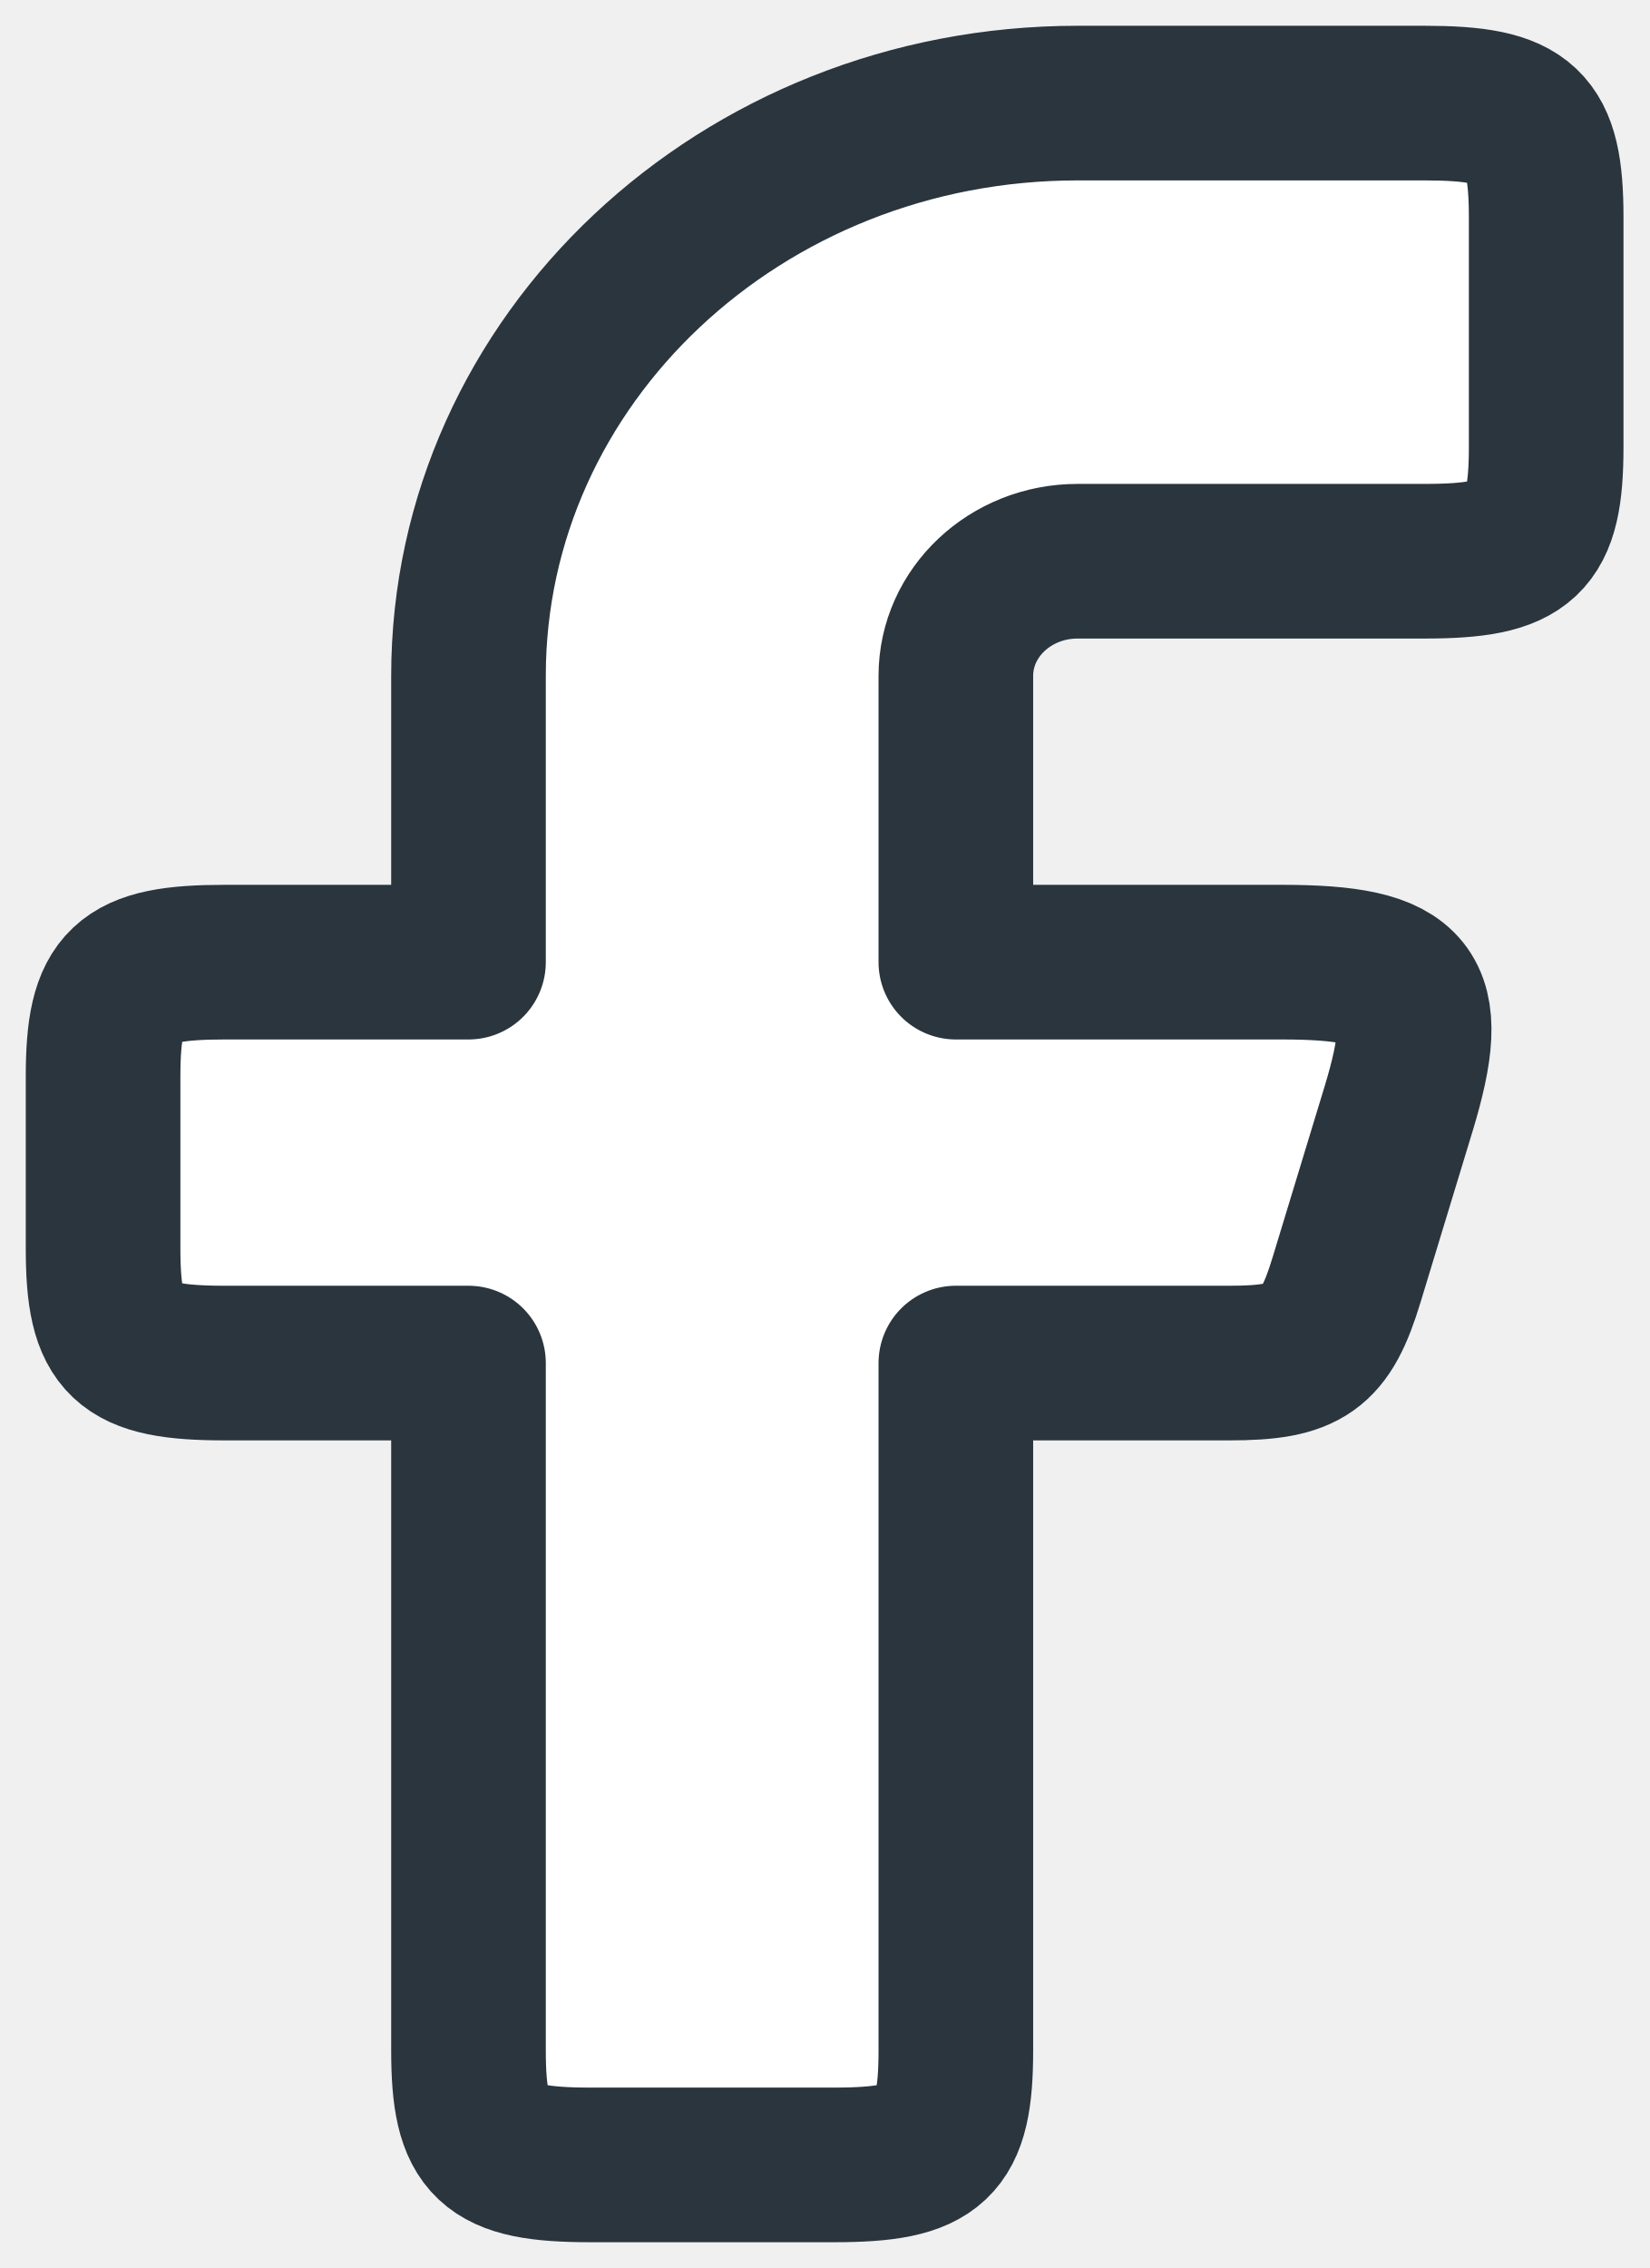
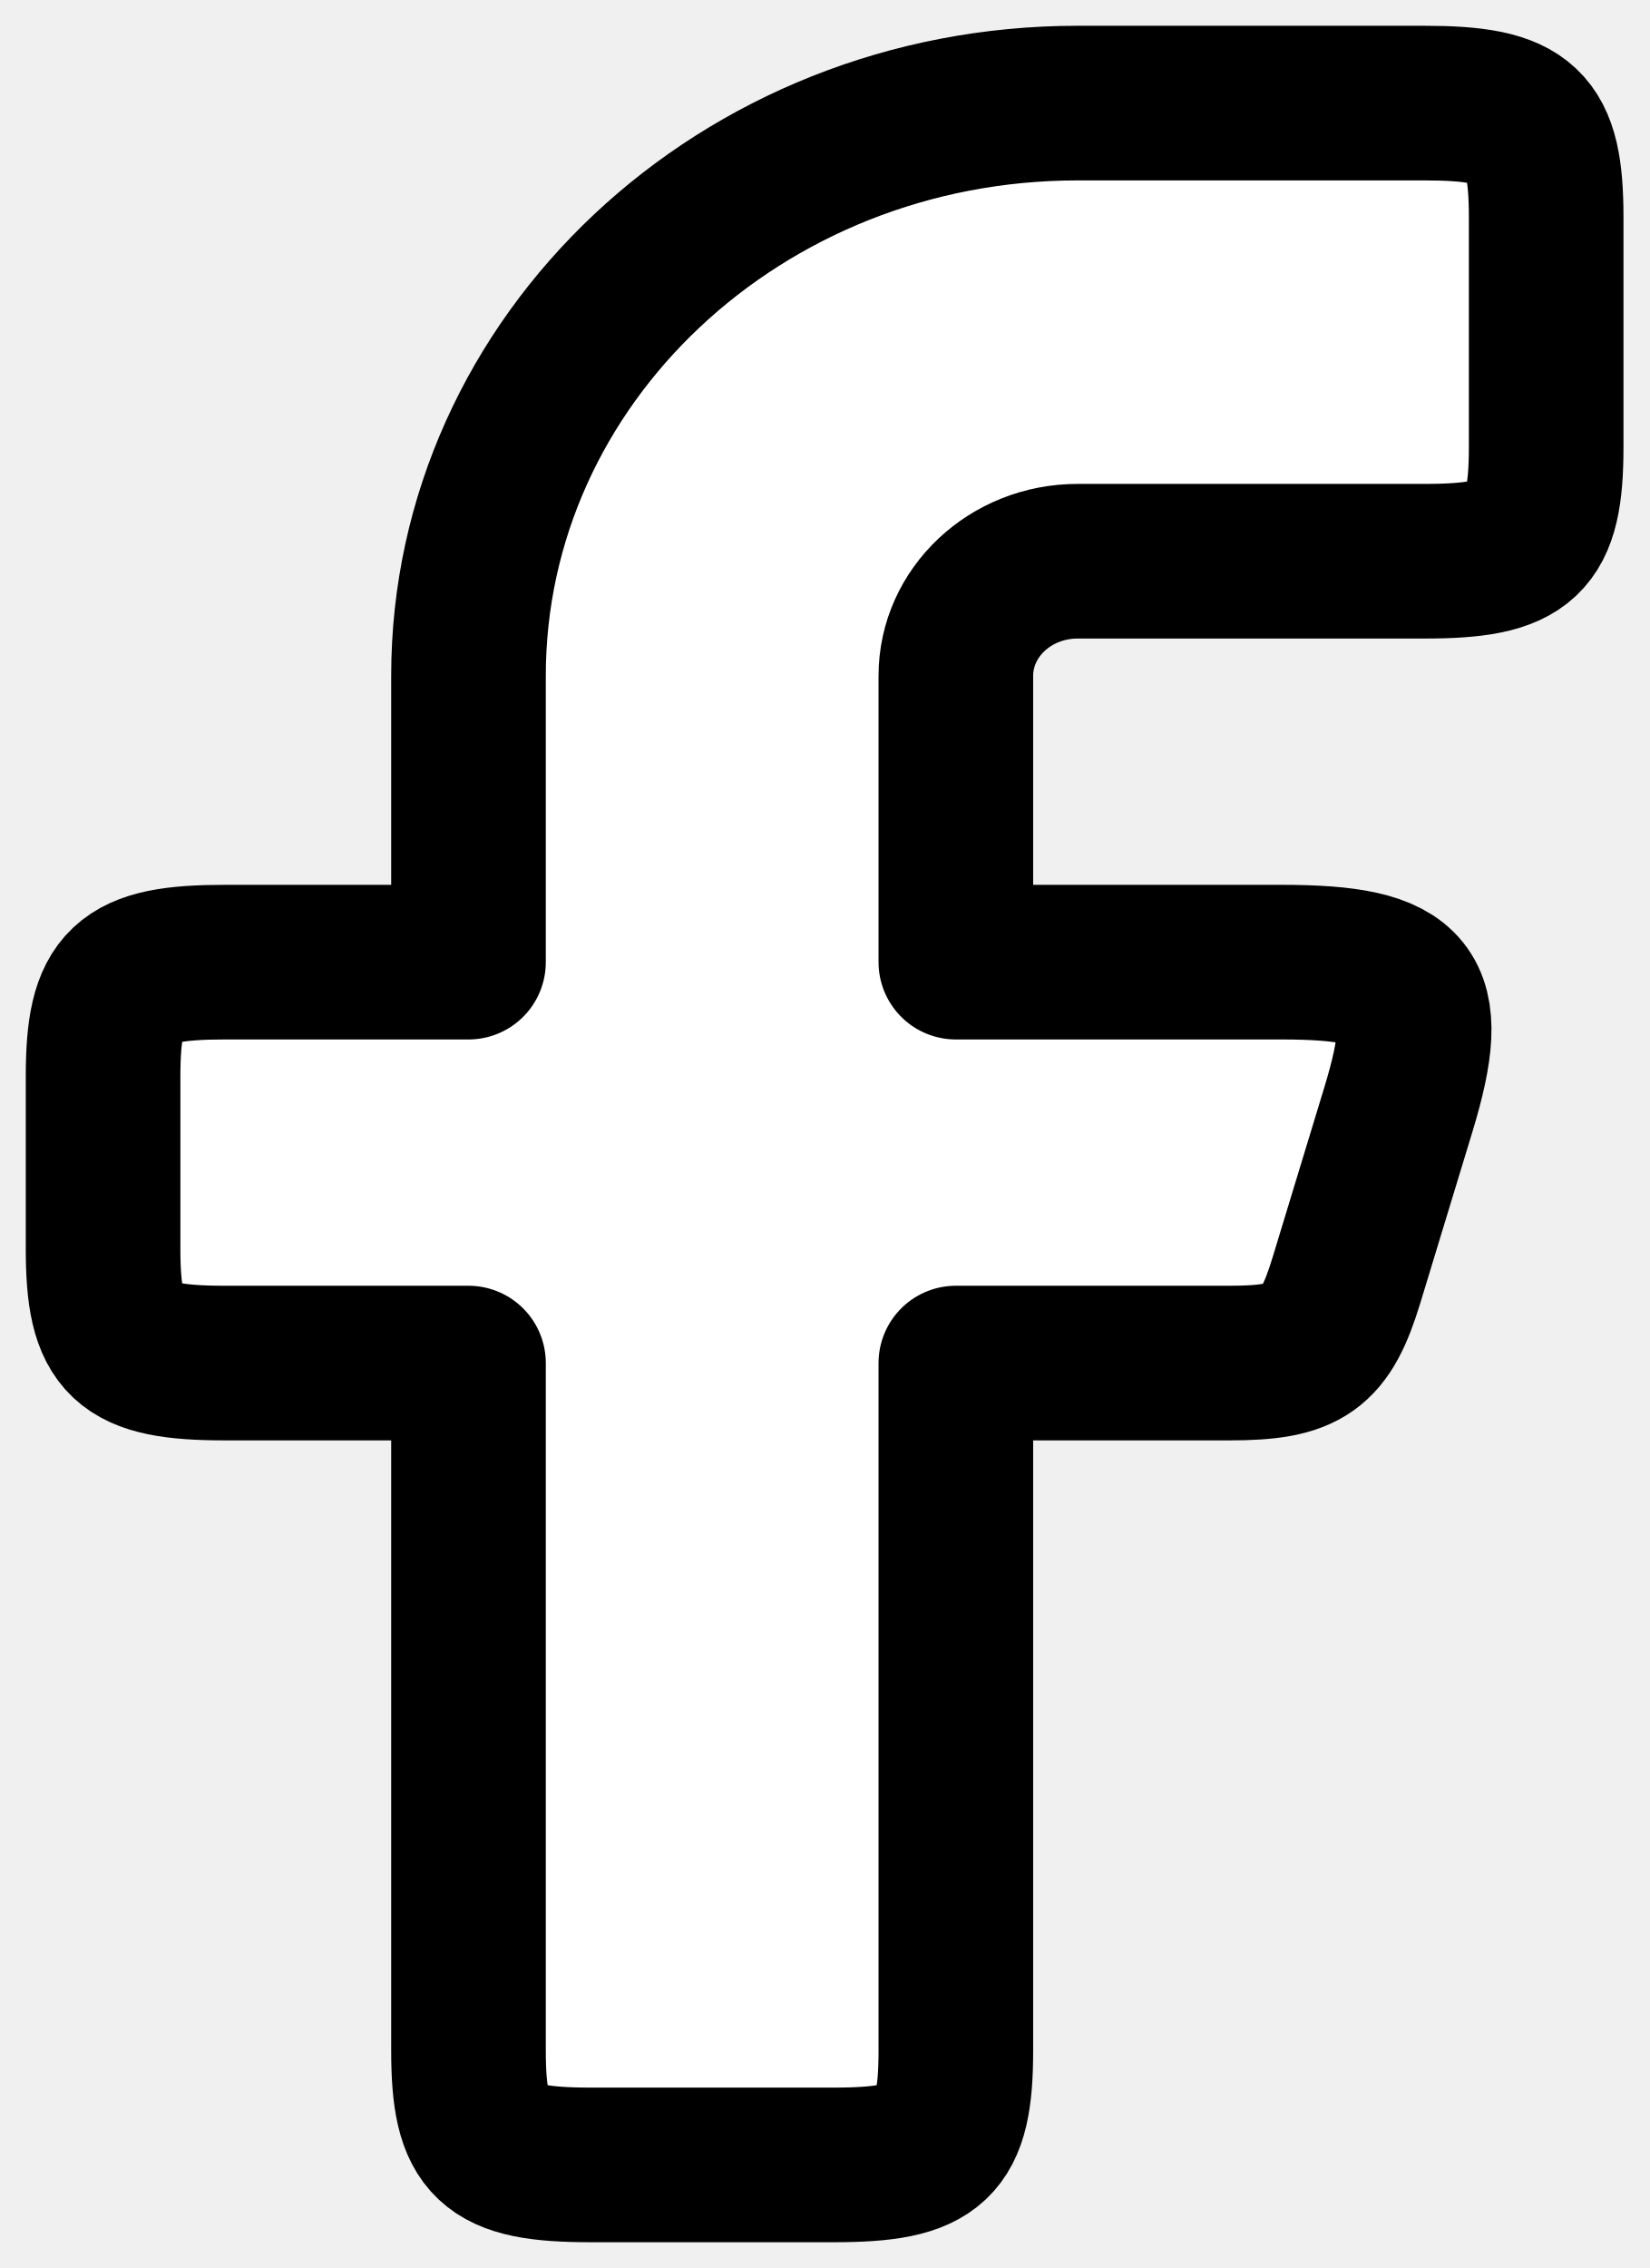
<svg xmlns="http://www.w3.org/2000/svg" width="16" height="22" viewBox="0 0 16 22" fill="#fff">
-   <path fill-rule="evenodd" clip-rule="evenodd" d="M2.182 9.333C1.204 9.333 1 9.525 1 10.444V12.111C1 13.03 1.204 13.222 2.182 13.222H4.545V19.889C4.545 20.808 4.75 21 5.727 21H8.091C9.069 21 9.273 20.808 9.273 19.889V13.222H11.927C12.668 13.222 12.859 13.087 13.063 12.416L13.57 10.75C13.918 9.601 13.704 9.333 12.433 9.333H9.273V6.556C9.273 5.942 9.802 5.444 10.454 5.444H13.818C14.796 5.444 15 5.253 15 4.333V2.111C15 1.192 14.796 1 13.818 1H10.454C7.191 1 4.545 3.487 4.545 6.556V9.333H2.182Z" stroke="#2A353D" stroke-width="1.5" stroke-linejoin="round" />
+   <path fill-rule="evenodd" clip-rule="evenodd" d="M2.182 9.333C1.204 9.333 1 9.525 1 10.444V12.111C1 13.03 1.204 13.222 2.182 13.222H4.545V19.889C4.545 20.808 4.75 21 5.727 21H8.091C9.069 21 9.273 20.808 9.273 19.889V13.222H11.927C12.668 13.222 12.859 13.087 13.063 12.416L13.57 10.75C13.918 9.601 13.704 9.333 12.433 9.333H9.273V6.556C9.273 5.942 9.802 5.444 10.454 5.444H13.818C14.796 5.444 15 5.253 15 4.333V2.111C15 1.192 14.796 1 13.818 1H10.454C7.191 1 4.545 3.487 4.545 6.556V9.333H2.182Z" stroke="currentColor" stroke-width="1.5" stroke-linejoin="round" />
</svg>
